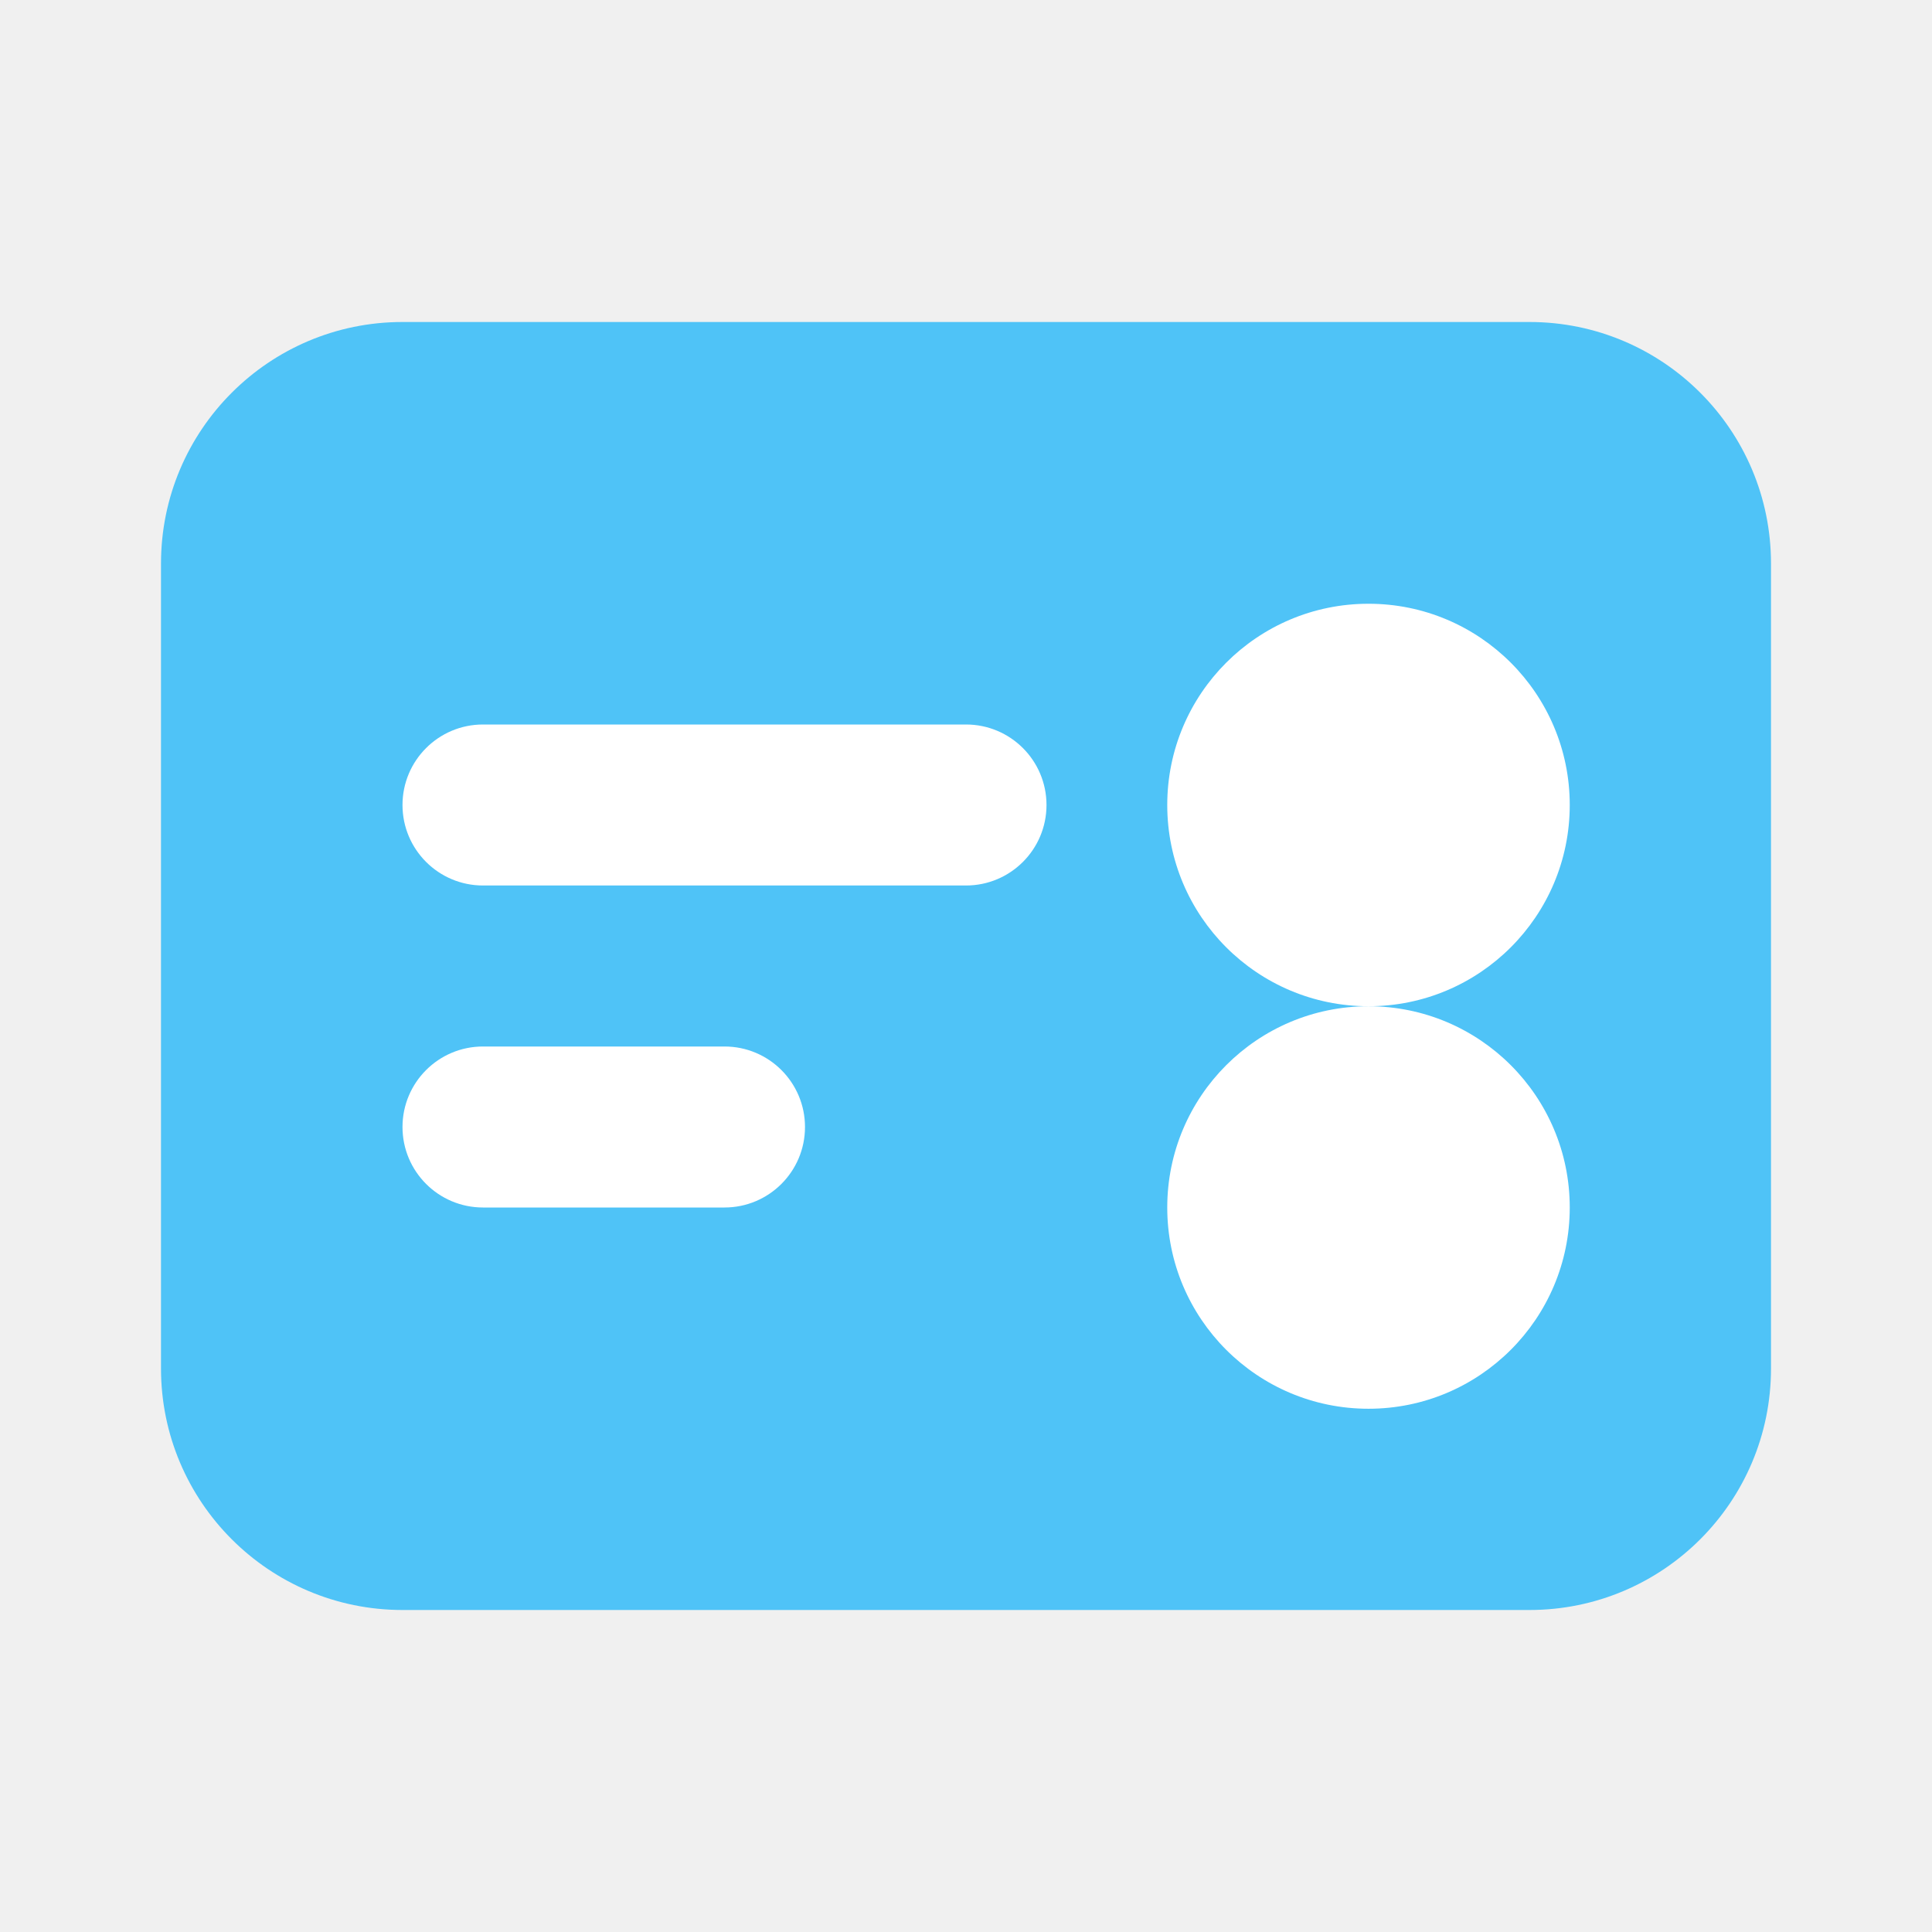
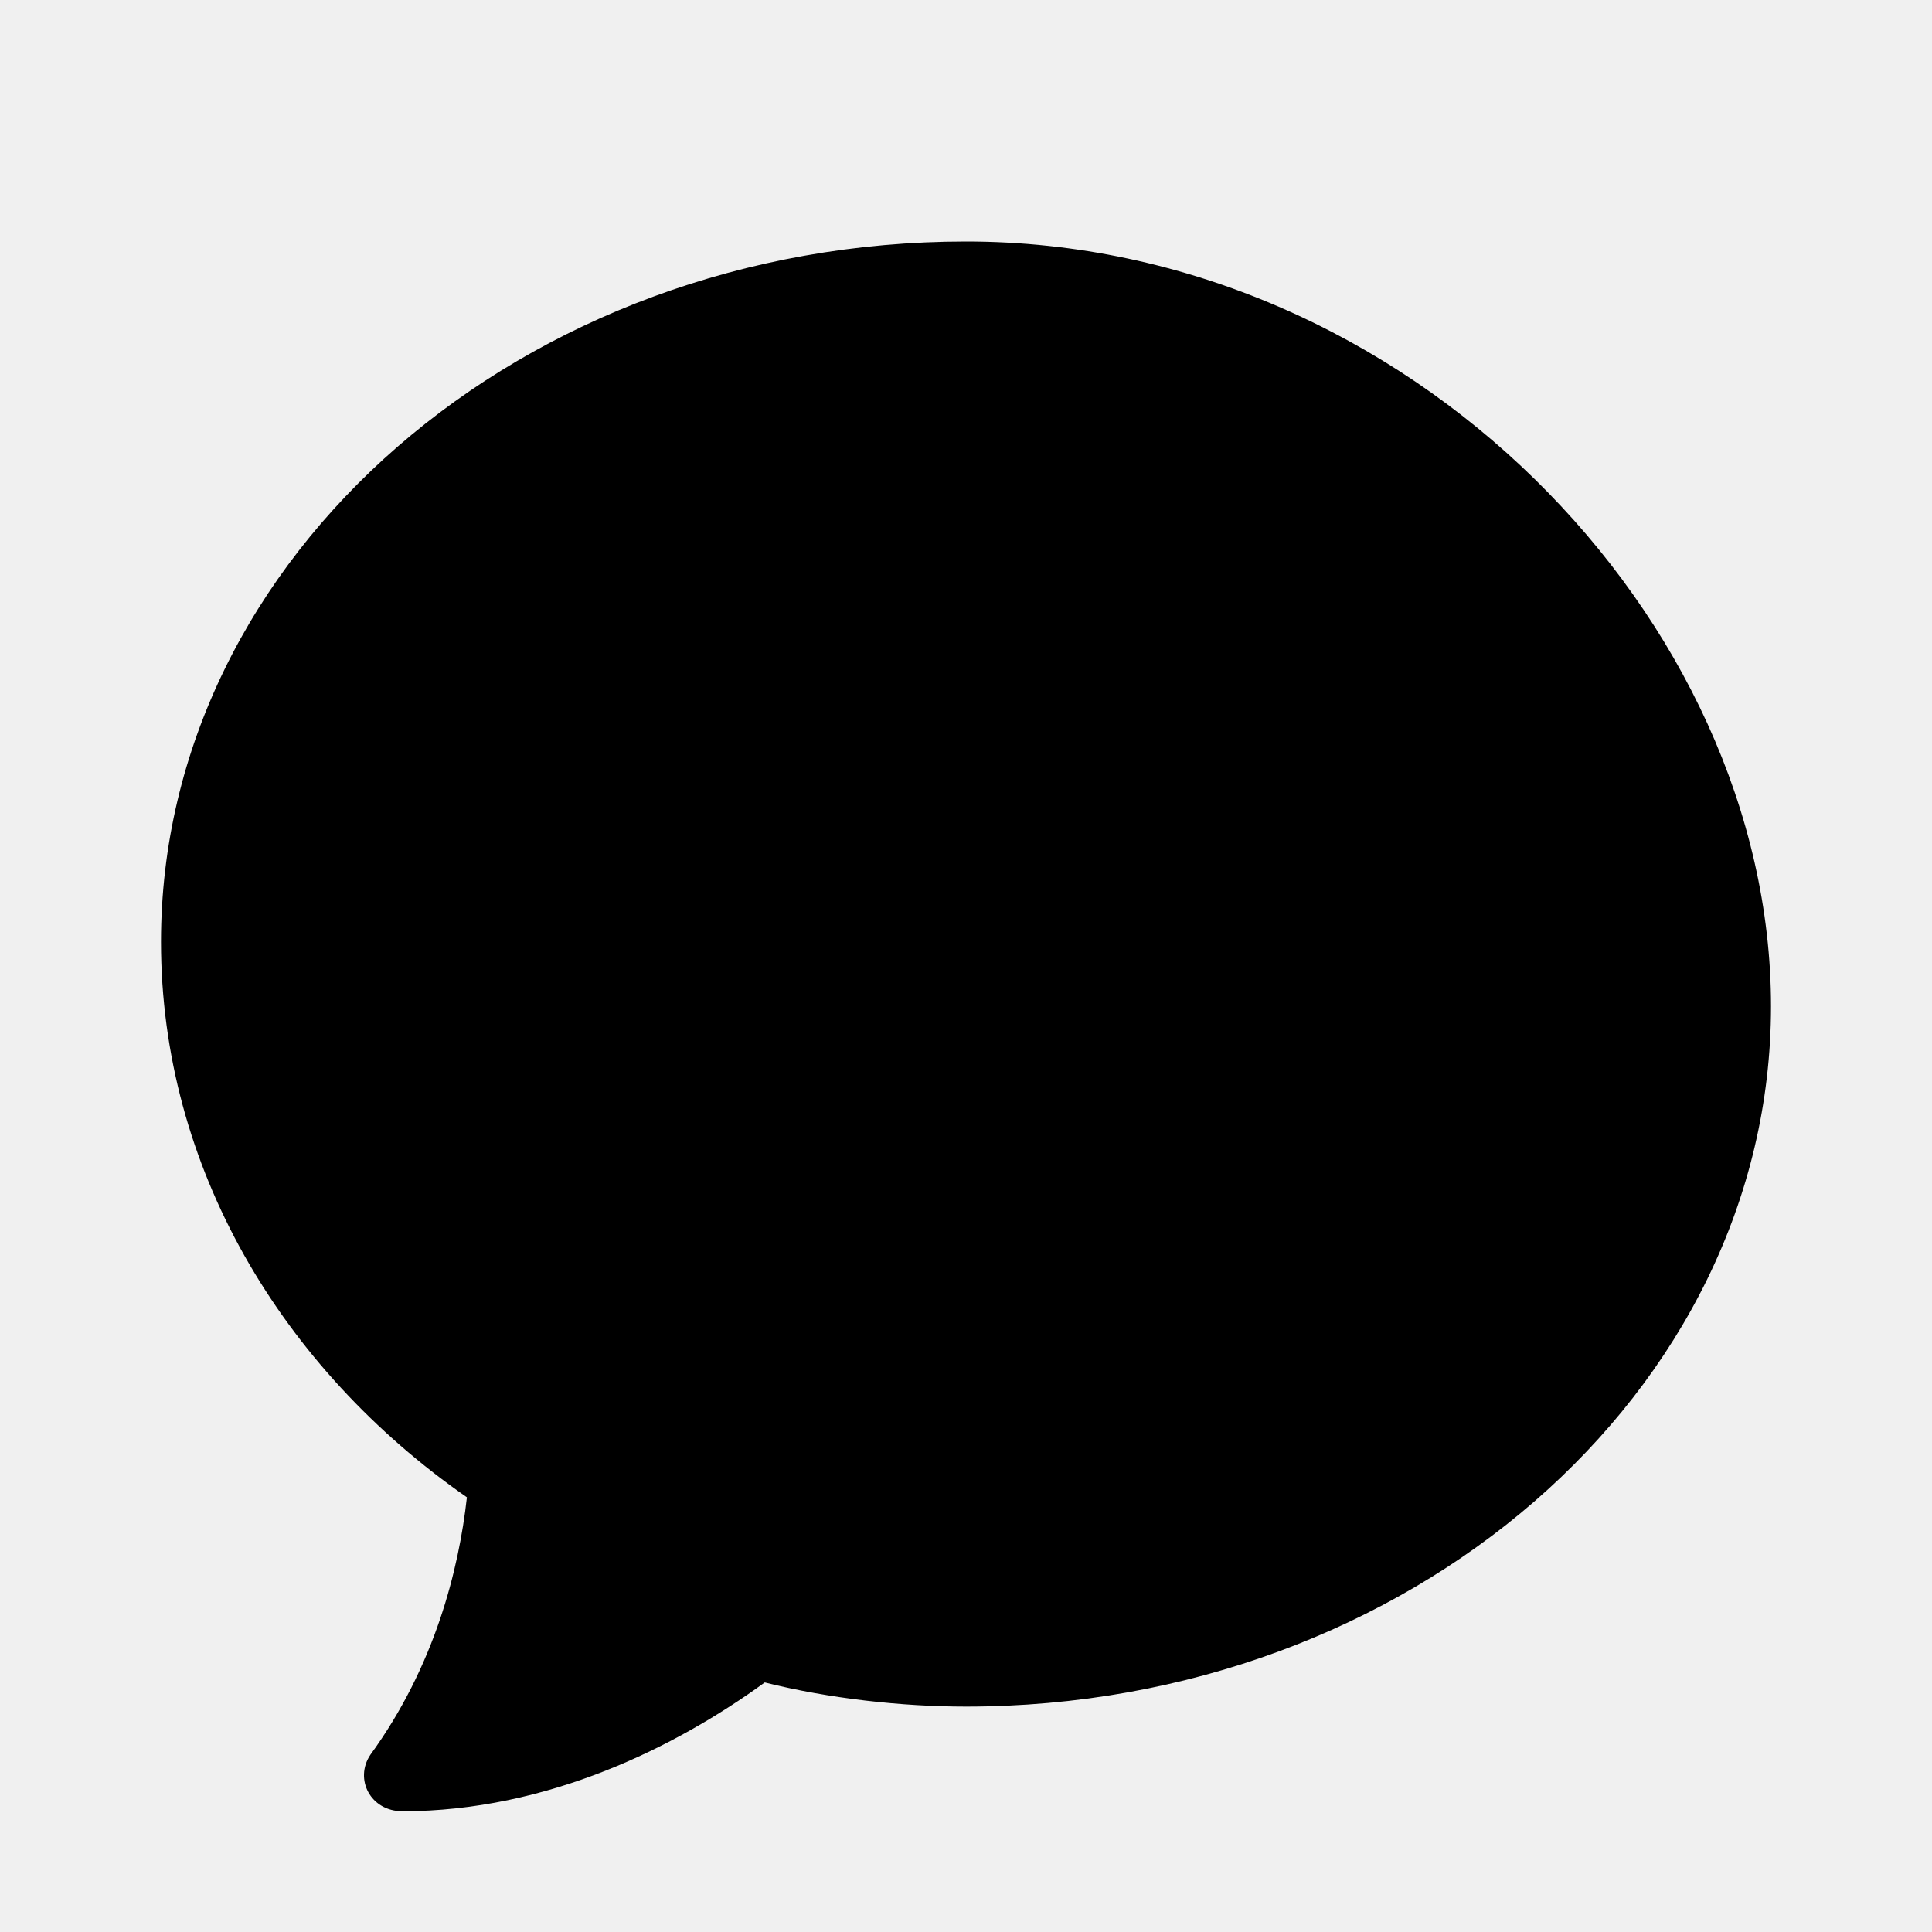
- <svg xmlns="http://www.w3.org/2000/svg" viewBox="0 0 24 24" width="24" height="24">
-   <rect x="2" y="4" width="20" height="16" rx="3" fill="#4FC3F7" />
-   <rect x="5" y="9" width="8" height="2" rx="1" fill="#fff" />
-   <rect x="5" y="13" width="5" height="2" rx="1" fill="#fff" />
-   <circle cx="17" cy="10" r="2.5" fill="#fff" />
-   <circle cx="17" cy="15" r="2.5" fill="#fff" />
+ <svg xmlns="http://www.w3.org/2000/svg" viewBox="0 0 24 24" width="24" height="24" fill="currentColor">
+   <path d="M12 3C6.5 3 2 6.9 2 11.7c0 2.8 1.5 5.3 3.8 6.9-.1.9-.4 2.1-1.2 3.2-.2.3 0 .7.4.7 1.8 0 3.4-.8 4.5-1.6.8.2 1.7.3 2.5.3 5.5 0 10-3.9 10-8.7S17.5 3 12 3z" />
+   <circle cx="8" cy="11.7" r="1.2" />
+   <circle cx="12" cy="11.7" r="1.2" />
+   <circle cx="16" cy="11.7" r="1.2" />
</svg>
